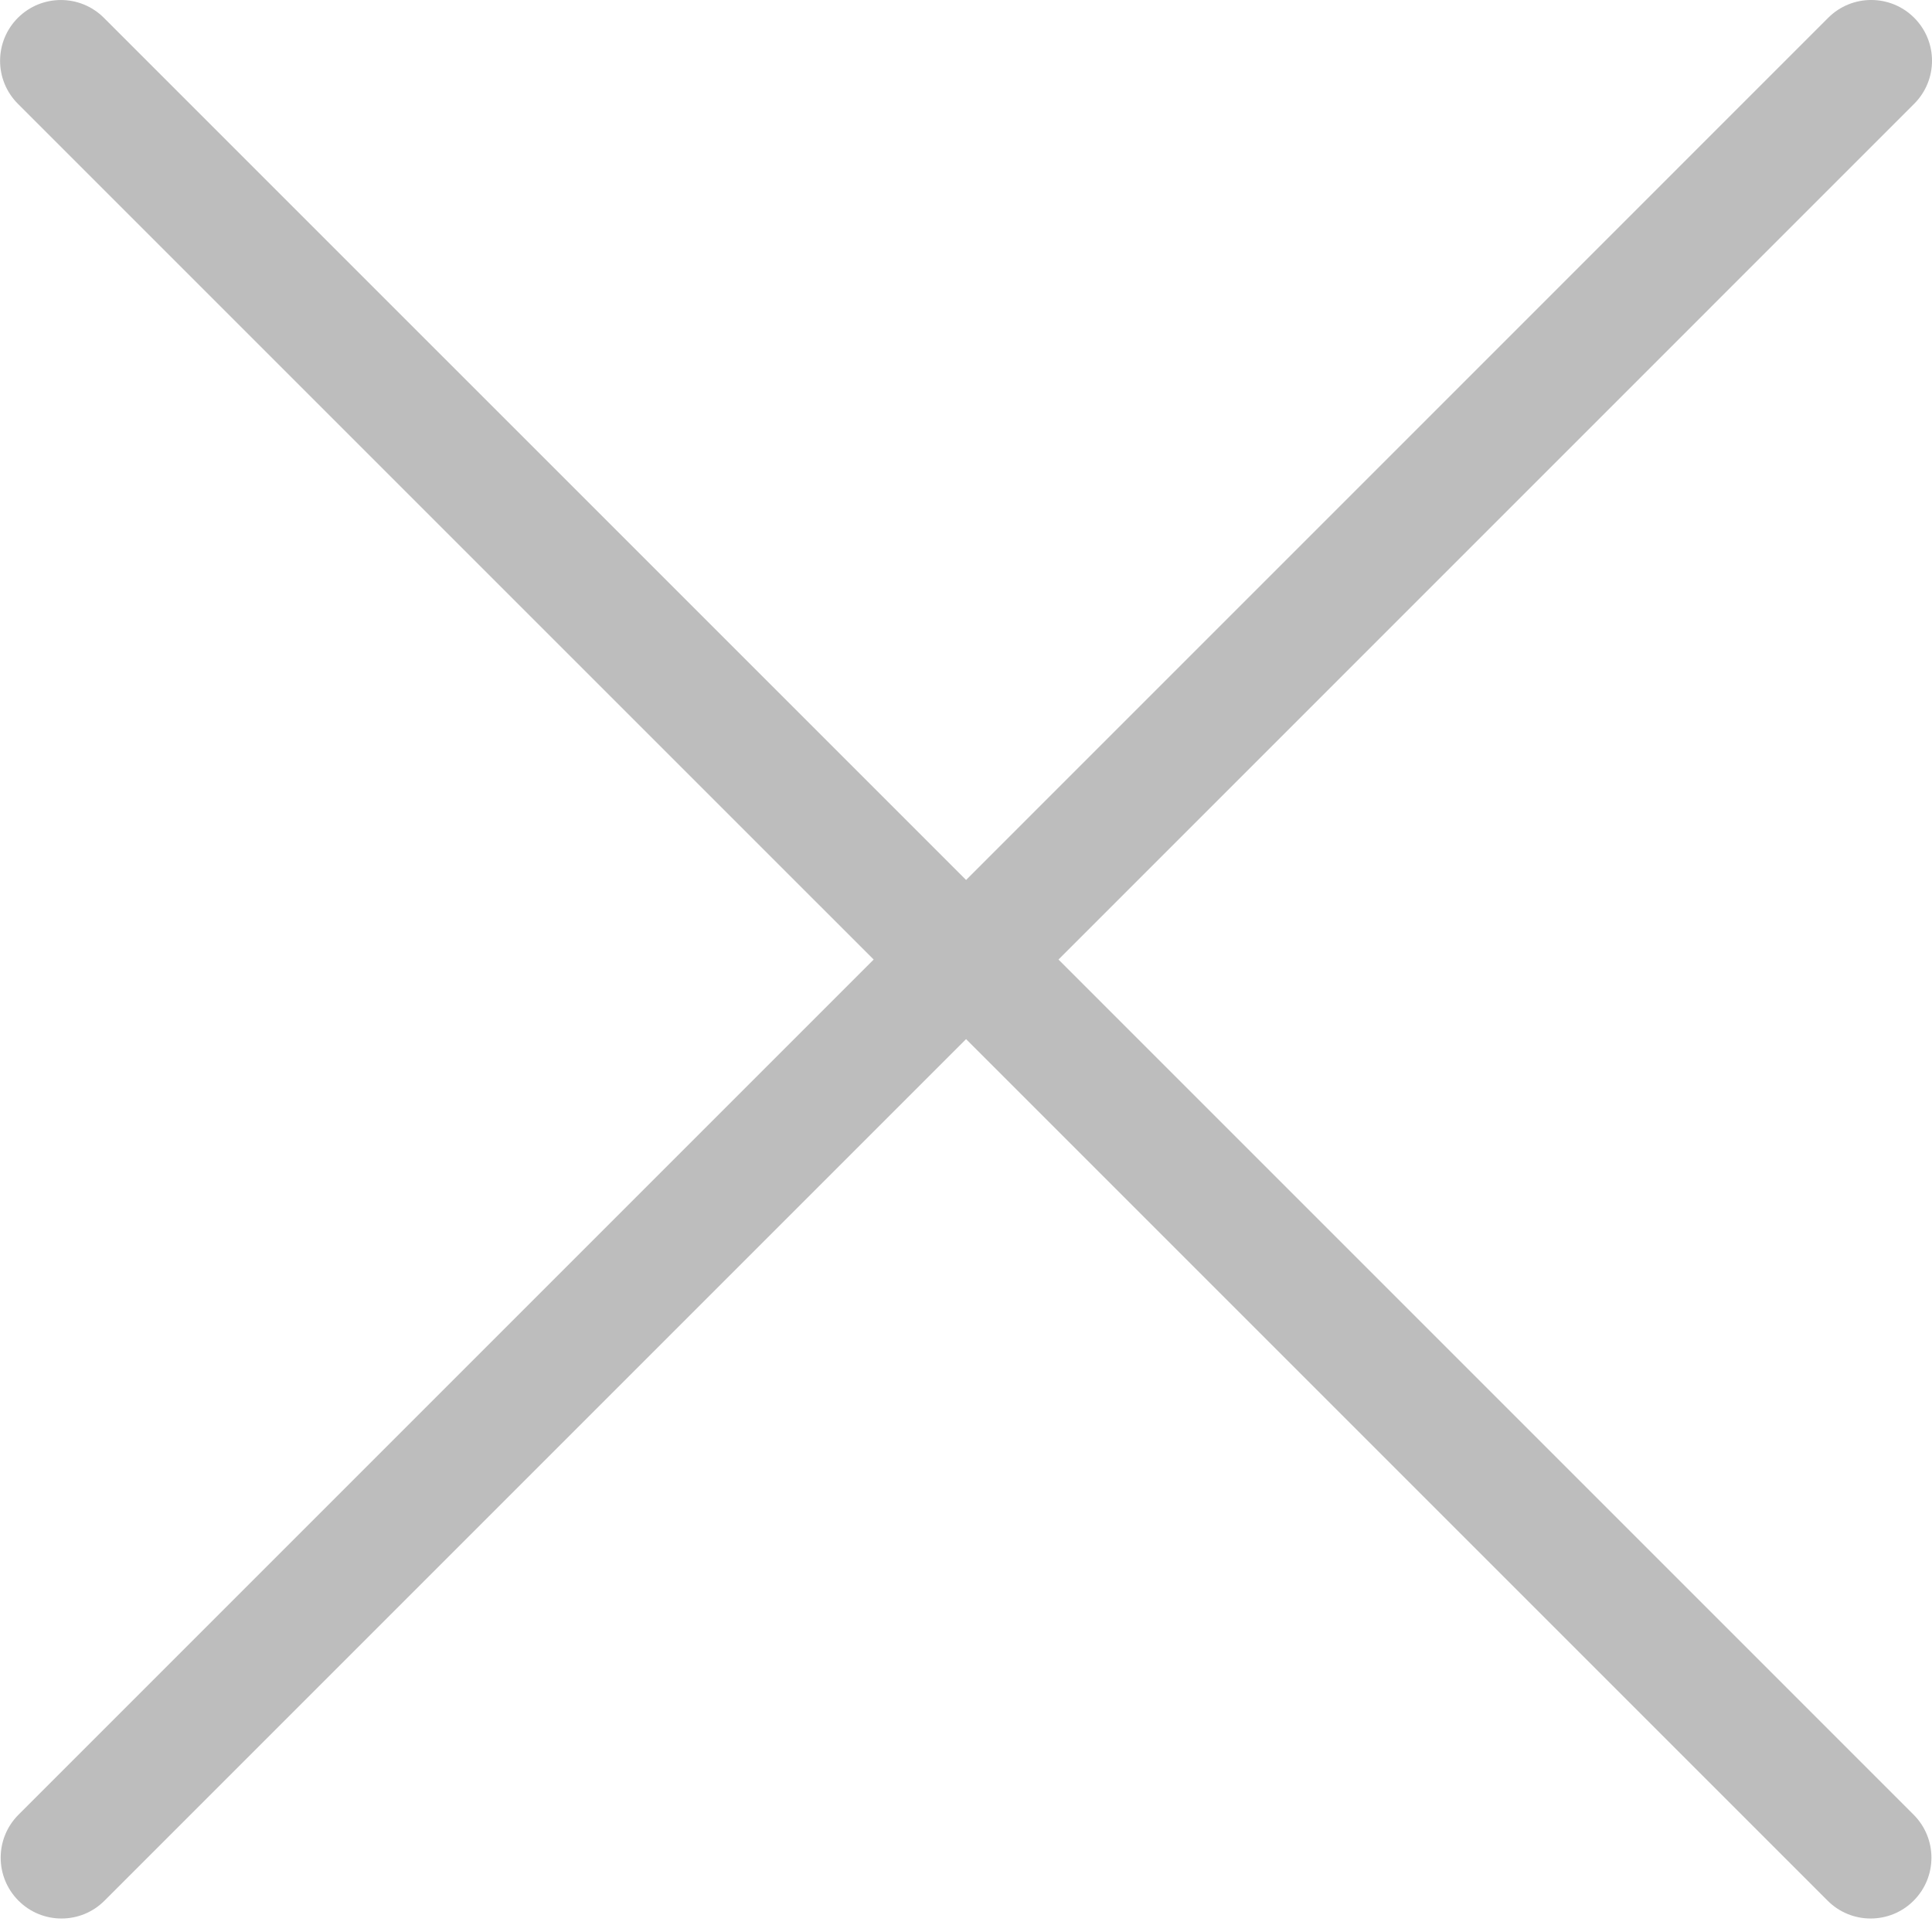
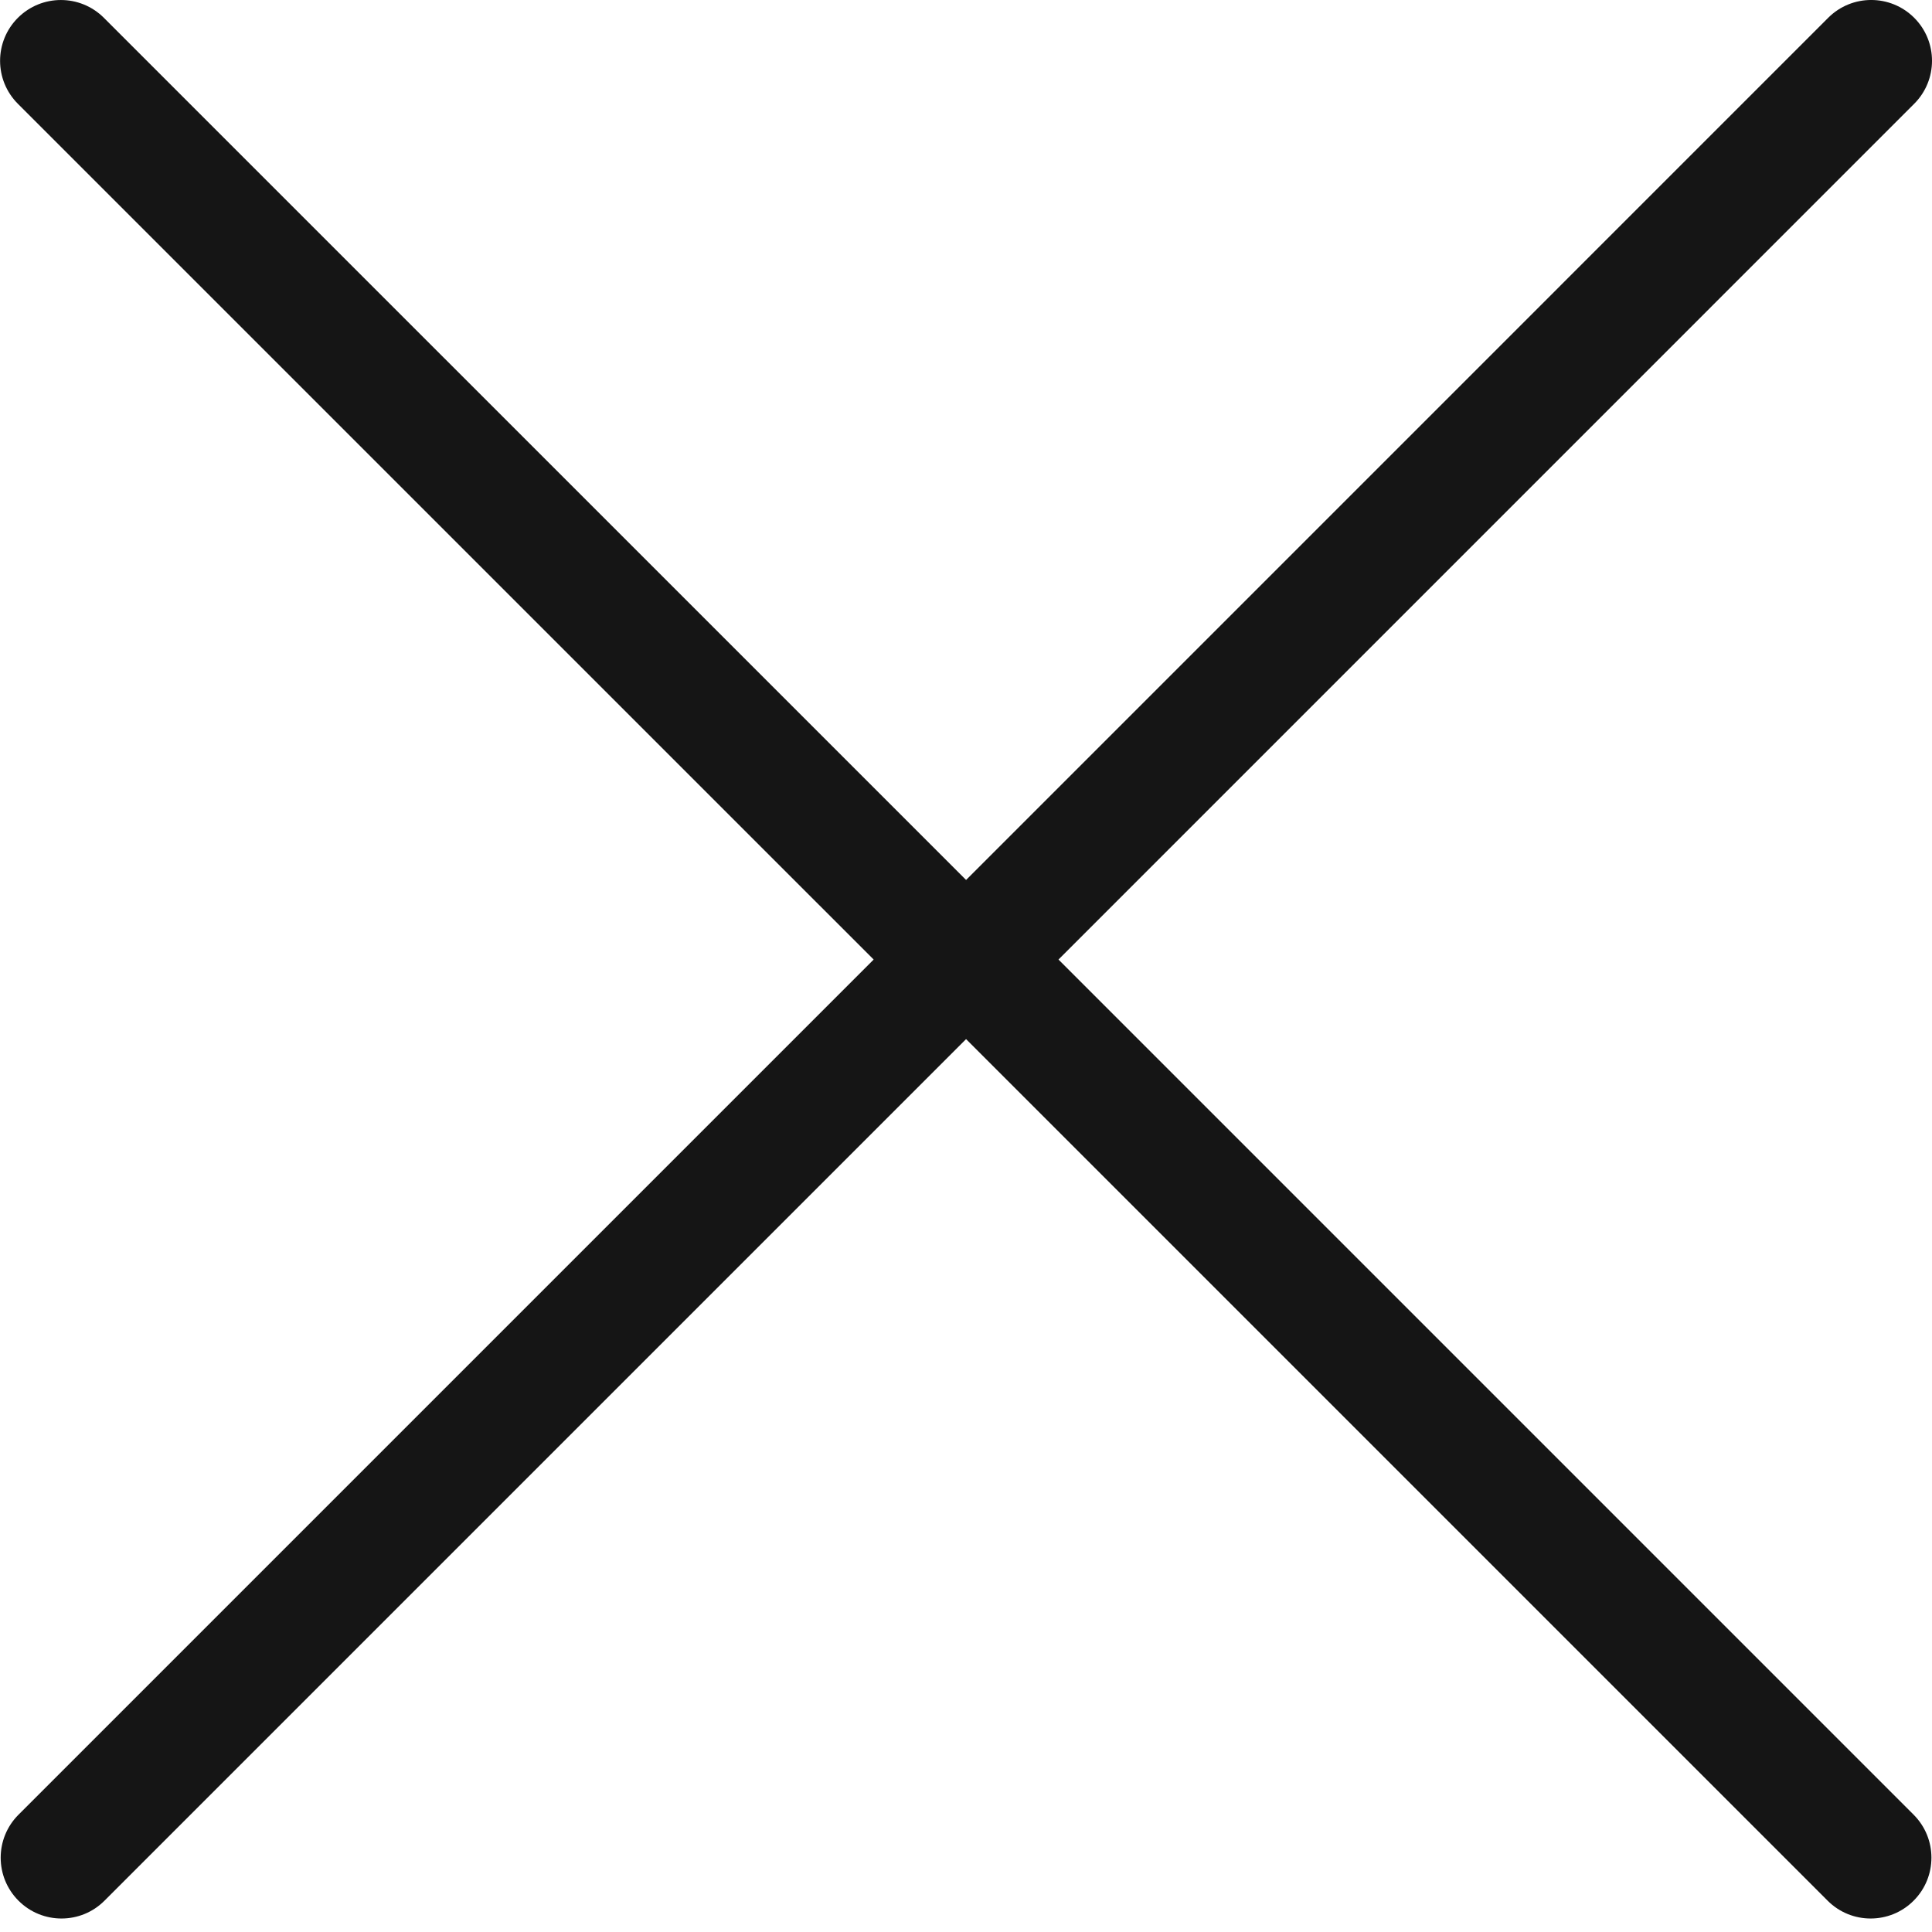
<svg xmlns="http://www.w3.org/2000/svg" width="512px" version="1.1" height="512px" viewBox="0 0 64 64" enable-background="new 0 0 64 64">
  <g>
-     <path fill="#bdbdbd" d="M28.941,31.786L0.613,60.114c-0.787,0.787-0.787,2.062,0,2.849c0.393,0.394,0.909,0.59,1.424,0.59   c0.516,0,1.031-0.196,1.424-0.59l28.541-28.541l28.541,28.541c0.394,0.394,0.909,0.59,1.424,0.59c0.515,0,1.031-0.196,1.424-0.59   c0.787-0.787,0.787-2.062,0-2.849L35.064,31.786L63.41,3.438c0.787-0.787,0.787-2.062,0-2.849c-0.787-0.786-2.062-0.786-2.848,0   L32.003,29.15L3.441,0.59c-0.787-0.786-2.061-0.786-2.848,0c-0.787,0.787-0.787,2.062,0,2.849L28.941,31.786z" />
+     <path fill="#151515" d="M28.941,31.786L0.613,60.114c-0.787,0.787-0.787,2.062,0,2.849c0.393,0.394,0.909,0.59,1.424,0.59   c0.516,0,1.031-0.196,1.424-0.59l28.541-28.541l28.541,28.541c0.394,0.394,0.909,0.59,1.424,0.59c0.515,0,1.031-0.196,1.424-0.59   c0.787-0.787,0.787-2.062,0-2.849L35.064,31.786L63.41,3.438c0.787-0.787,0.787-2.062,0-2.849c-0.787-0.786-2.062-0.786-2.848,0   L32.003,29.15L3.441,0.59c-0.787-0.786-2.061-0.786-2.848,0c-0.787,0.787-0.787,2.062,0,2.849L28.941,31.786z" />
  </g>
</svg>
